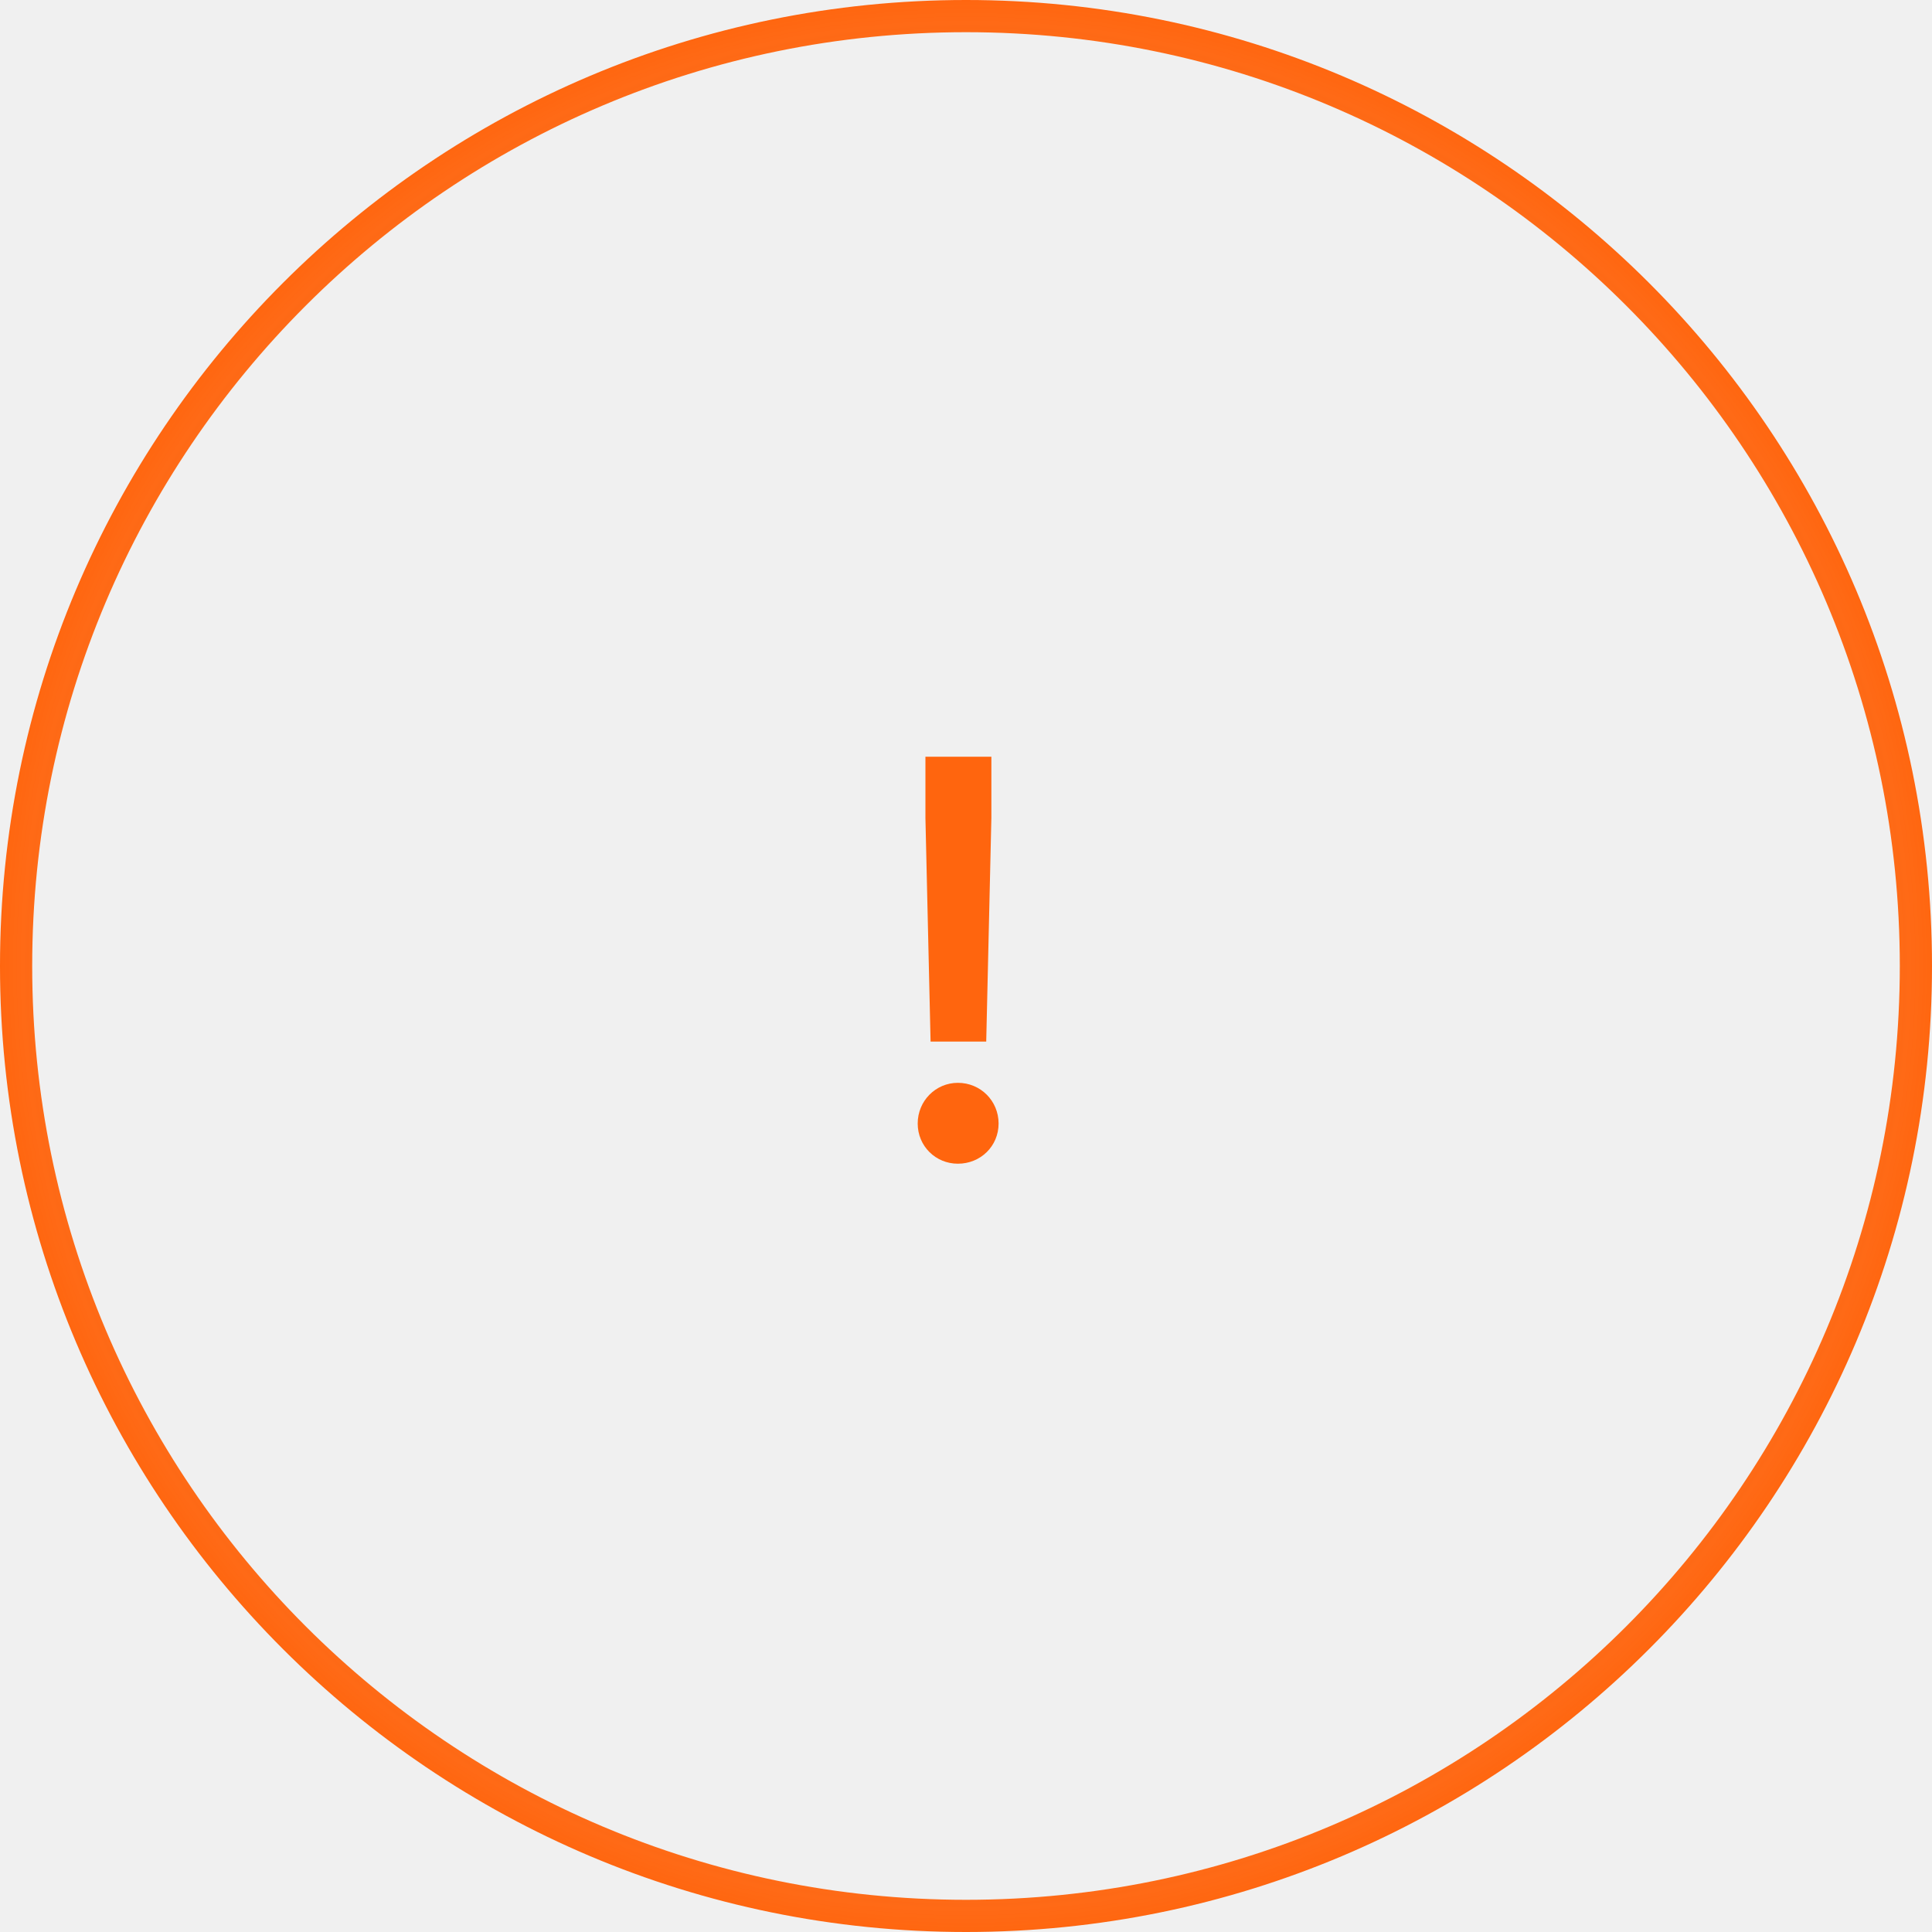
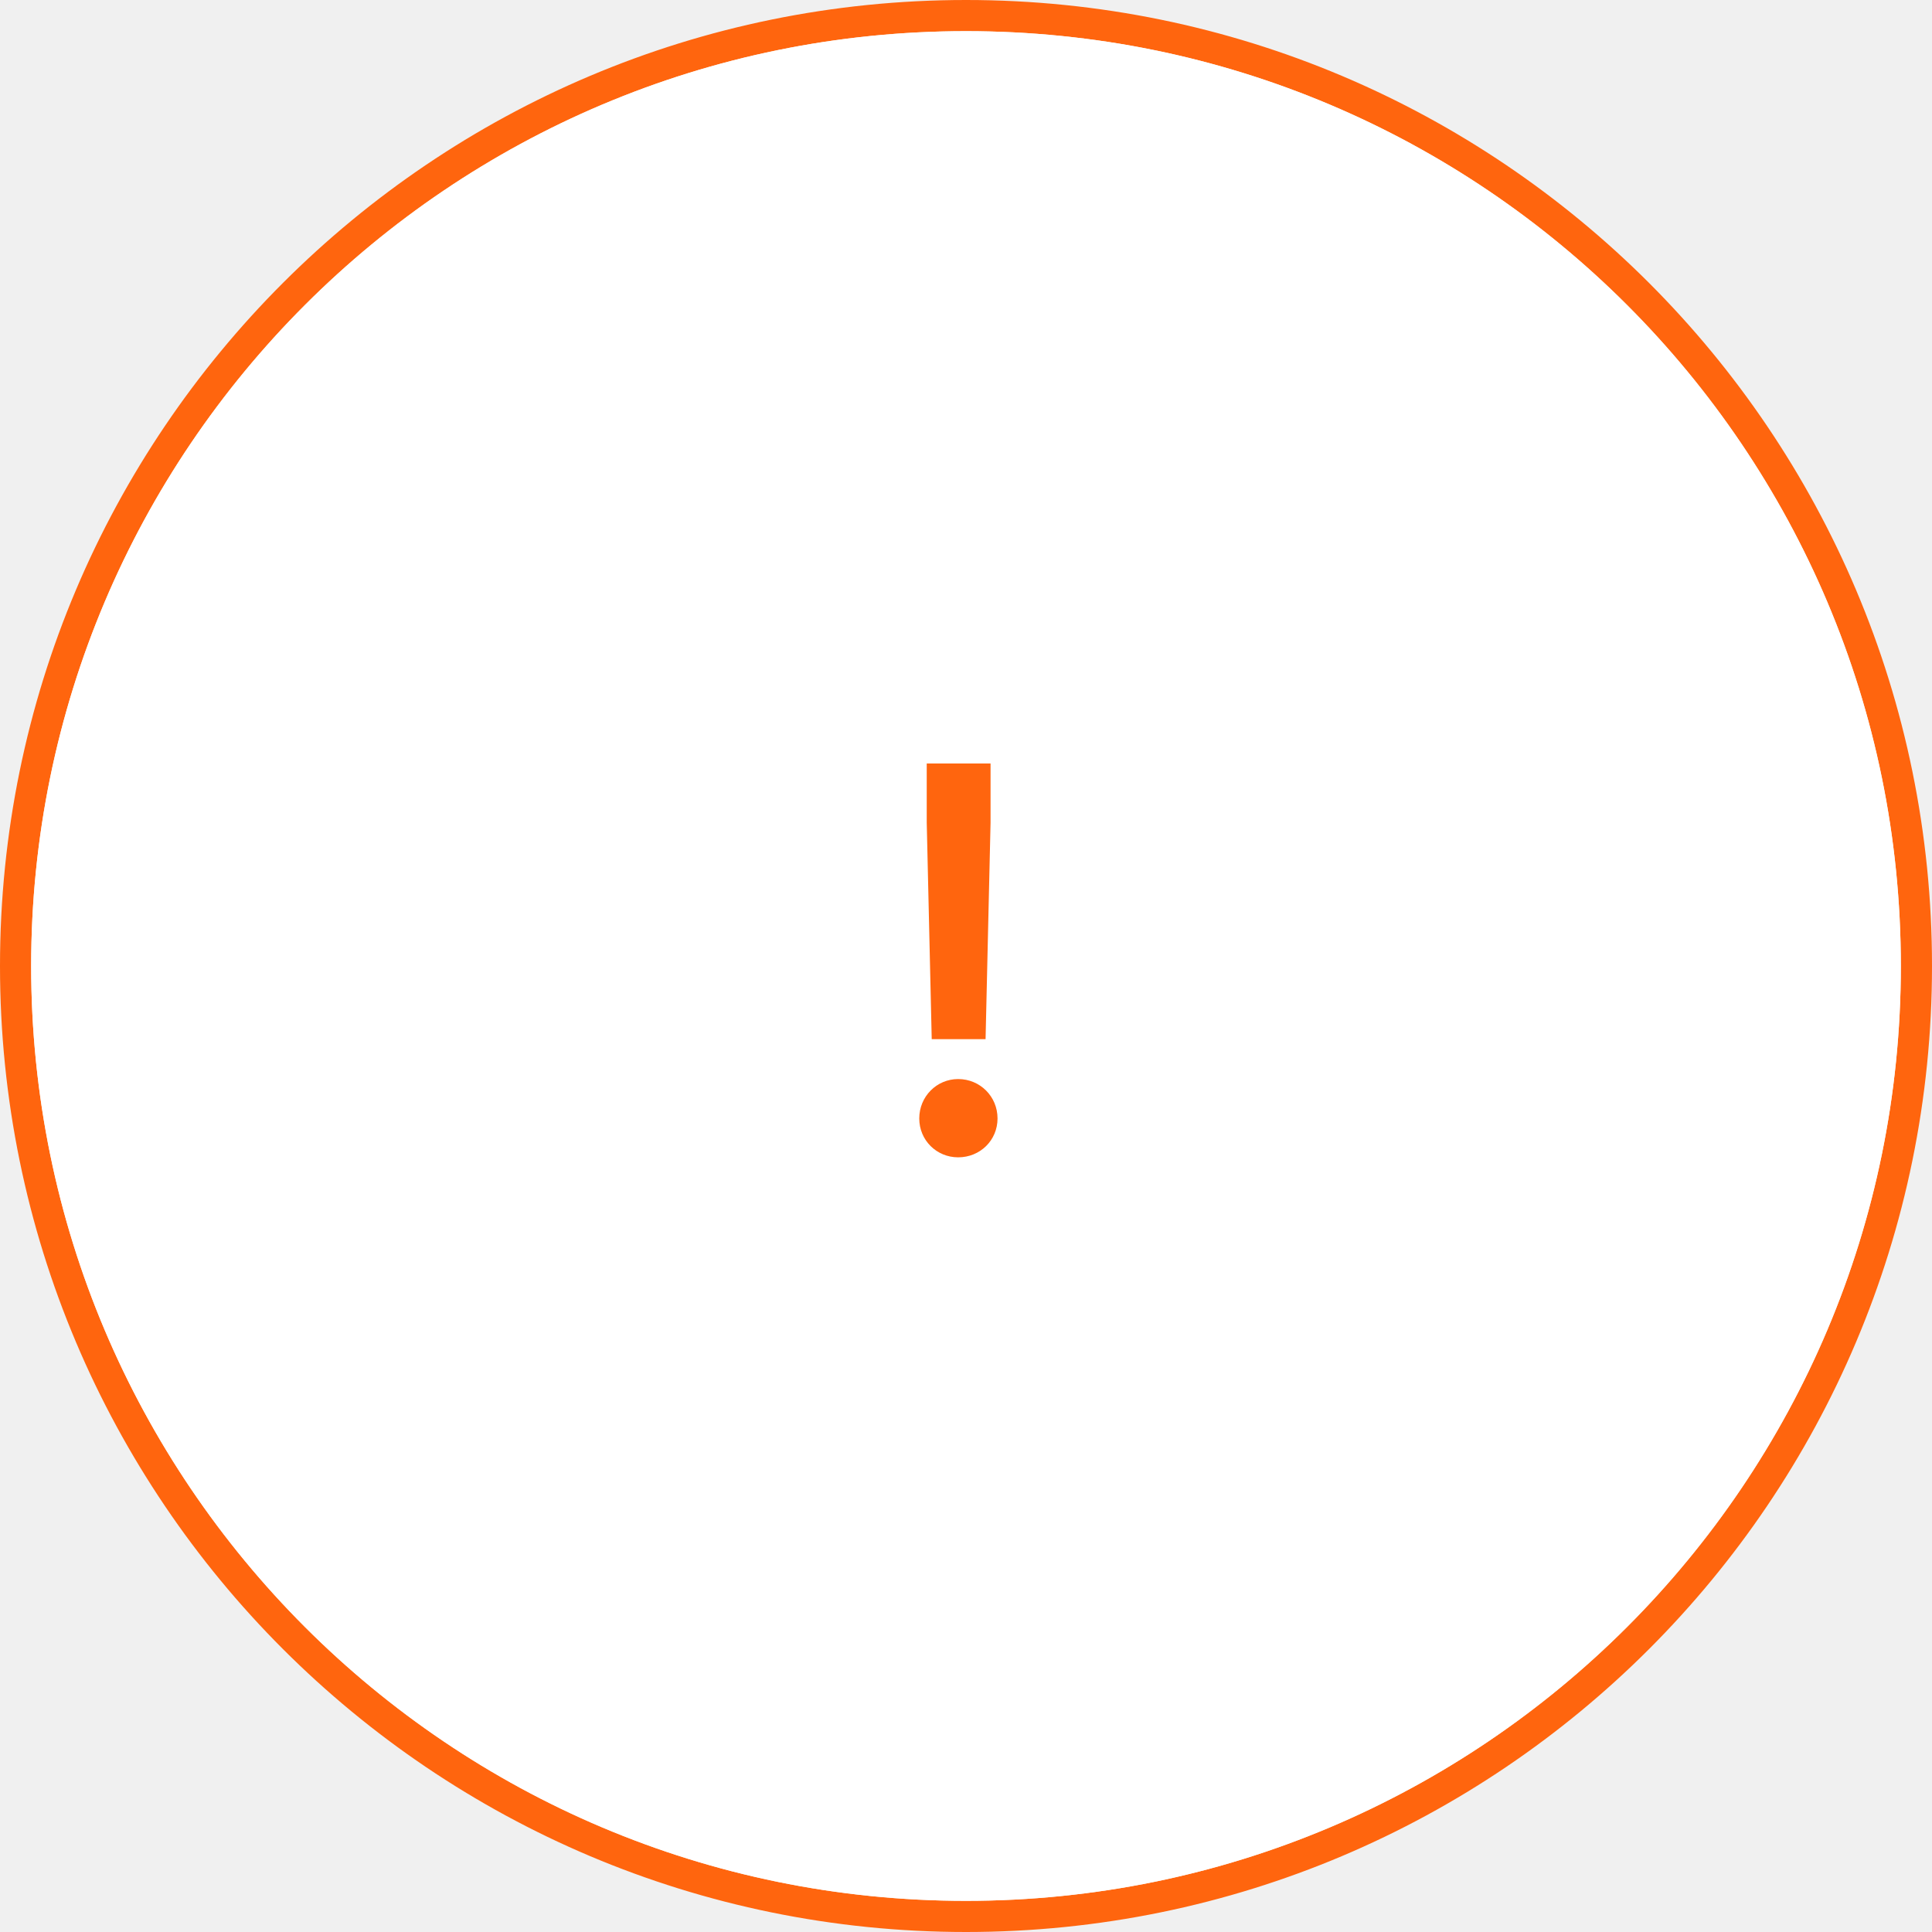
- <svg xmlns="http://www.w3.org/2000/svg" width="120" height="120" viewBox="0 0 120 120" fill="none">
-   <circle cx="60" cy="60" r="59" stroke="url(#paint0_angular)" stroke-width="2" />
-   <path d="M57.8 64.696H61.256L61.576 50.808V47H57.48V50.808L57.8 64.696ZM59.496 72.28C60.904 72.28 62.024 71.192 62.024 69.784C62.024 68.376 60.904 67.256 59.496 67.256C58.12 67.256 57 68.376 57 69.784C57 71.192 58.12 72.28 59.496 72.28Z" fill="#FF650E" />
+ <svg xmlns="http://www.w3.org/2000/svg" width="124" height="124" viewBox="0 0 124 124" fill="none">
+   <path d="M62 123C95.689 123 123 95.689 123 62C123 28.311 95.689 1 62 1C28.311 1 1 28.311 1 62C1 95.689 28.311 123 62 123Z" stroke="url(#paint0_angular)" stroke-width="2" />
+   <path d="M122 62C122 95.137 95.137 122 62 122C28.863 122 2 95.137 2 62C2 28.863 28.863 2 62 2C95.137 2 122 28.863 122 62Z" fill="white" />
+   <path d="M59.8 66.696H63.256L63.576 52.808V49H59.48V52.808L59.8 66.696ZM61.496 74.28C62.904 74.28 64.024 73.192 64.024 71.784C64.024 70.376 62.904 69.256 61.496 69.256C60.12 69.256 59 70.376 59 71.784C59 73.192 60.12 74.28 61.496 74.28Z" fill="#FF650E" />
  <defs>
-     <radialGradient id="paint0_angular" cx="0" cy="0" r="1" gradientUnits="userSpaceOnUse" gradientTransform="translate(60 60) rotate(-90) scale(60)">
+     <radialGradient id="paint0_angular" cx="0" cy="0" r="1" gradientUnits="userSpaceOnUse" gradientTransform="translate(62 62) rotate(-90) scale(60)">
      <stop stop-color="#FF650E" stop-opacity="0" />
      <stop offset="1" stop-color="#FF650E" />
    </radialGradient>
  </defs>
</svg>
